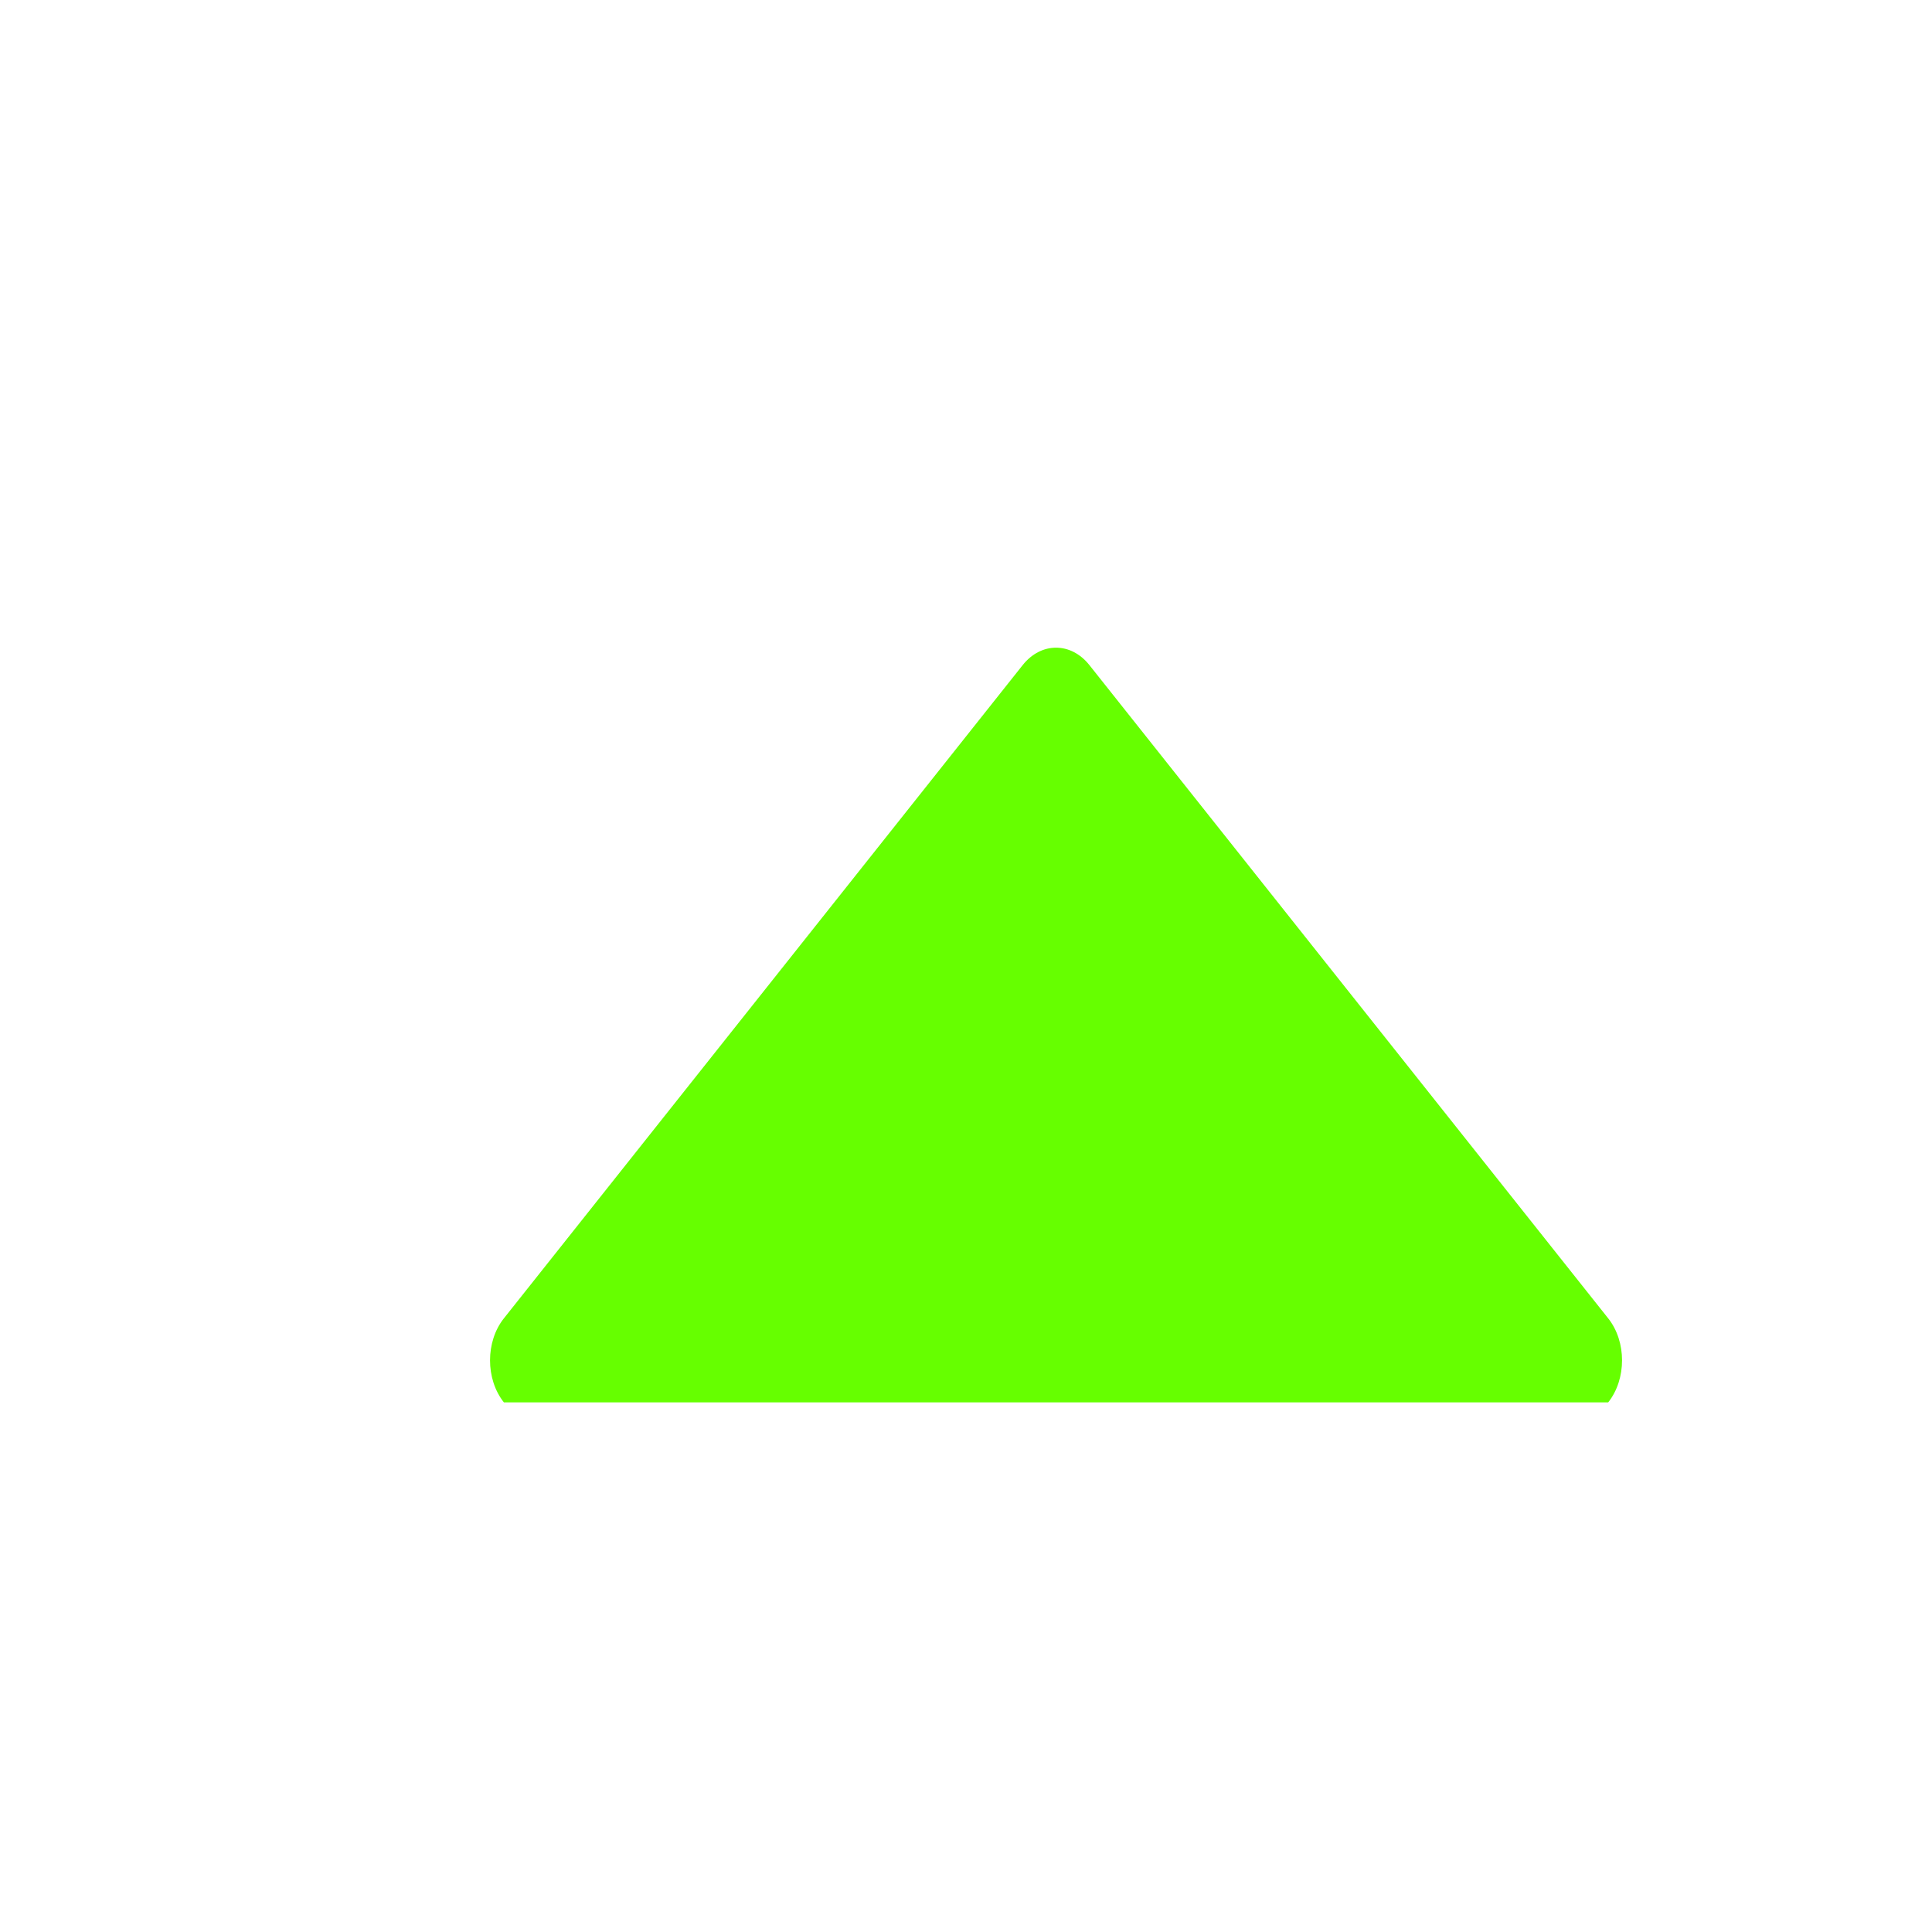
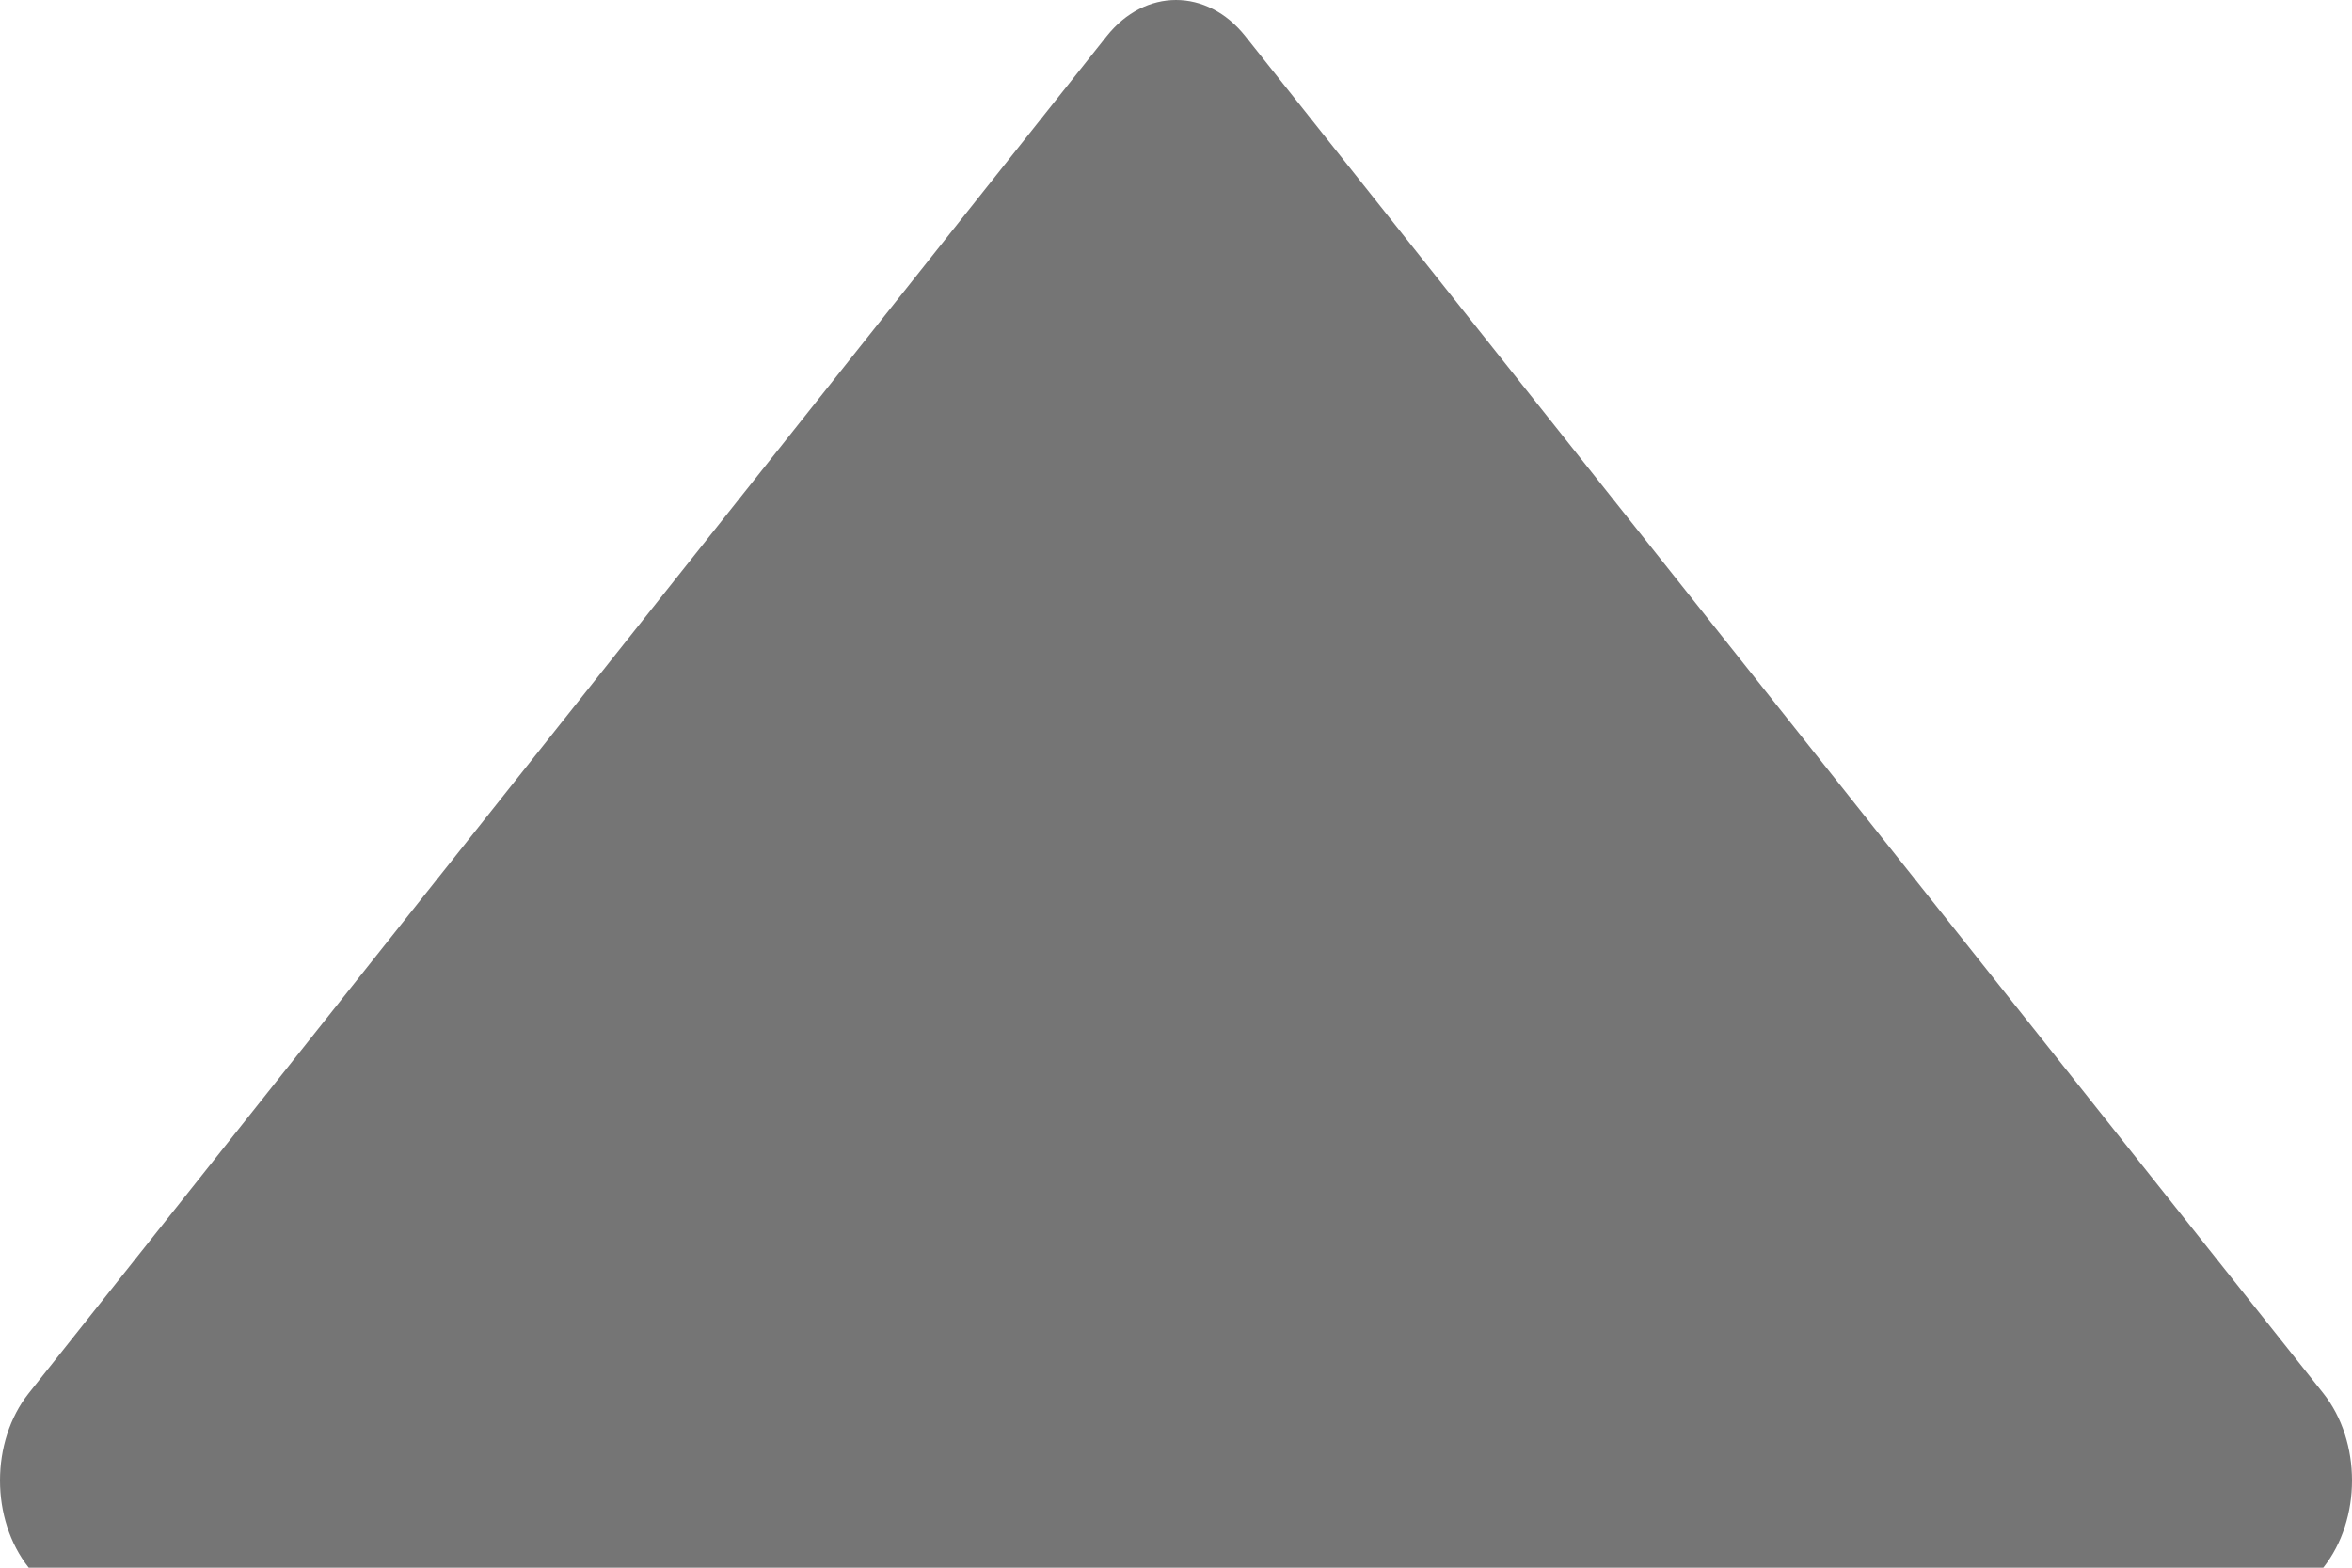
- <svg xmlns="http://www.w3.org/2000/svg" xml:space="preserve" style="enable-background:new 0 0 512.011 512.011;" viewBox="0 0 512.011 512.011" y="0px" x="0px" id="Layer_1" version="1.1">
+ <svg xmlns="http://www.w3.org/2000/svg" xml:space="preserve" viewBox="0 0 300 200" y="0px" x="0px" id="Layer_1" version="1.1" width="300" height="200">
  <defs id="defs41" />
-   <g transform="rotate(180,256.1092,256.7526)" id="g8">
+   <g transform="rotate(180,191.1752,170.93)" id="g8" style="fill:#757575;fill-opacity:1">
</g>
-   <g transform="rotate(180,256.1092,256.7526)" id="g10">
+   <g transform="rotate(180,191.1752,170.93)" id="g10" style="fill:#757575;fill-opacity:1">
</g>
-   <g transform="rotate(180,256.1092,256.7526)" id="g12">
+   <g transform="rotate(180,191.1752,170.93)" id="g12" style="fill:#757575;fill-opacity:1">
</g>
-   <g transform="rotate(180,256.1092,256.7526)" id="g14">
+   <g transform="rotate(180,191.1752,170.93)" id="g14" style="fill:#757575;fill-opacity:1">
</g>
-   <g transform="rotate(180,256.1092,256.7526)" id="g16">
+   <g transform="rotate(180,191.1752,170.93)" id="g16" style="fill:#757575;fill-opacity:1">
</g>
-   <g transform="rotate(180,256.1092,256.7526)" id="g18">
+   <g transform="rotate(180,191.1752,170.93)" id="g18" style="fill:#757575;fill-opacity:1">
</g>
-   <g transform="rotate(180,256.1092,256.7526)" id="g20">
+   <g transform="rotate(180,191.1752,170.93)" id="g20" style="fill:#757575;fill-opacity:1">
</g>
-   <g transform="rotate(180,256.1092,256.7526)" id="g22">
+   <g transform="rotate(180,191.1752,170.93)" id="g22" style="fill:#757575;fill-opacity:1">
</g>
-   <g transform="rotate(180,256.1092,256.7526)" id="g24">
+   <g transform="rotate(180,191.1752,170.93)" id="g24" style="fill:#757575;fill-opacity:1">
</g>
-   <g transform="rotate(180,256.1092,256.7526)" id="g26">
+   <g transform="rotate(180,191.1752,170.93)" id="g26" style="fill:#757575;fill-opacity:1">
</g>
-   <g transform="rotate(180,256.1092,256.7526)" id="g28">
+   <g transform="rotate(180,191.1752,170.93)" id="g28" style="fill:#757575;fill-opacity:1">
</g>
-   <g transform="rotate(180,256.1092,256.7526)" id="g30">
+   <g transform="rotate(180,191.1752,170.93)" id="g30" style="fill:#757575;fill-opacity:1">
</g>
-   <g transform="rotate(180,256.1092,256.7526)" id="g32">
+   <g transform="rotate(180,191.1752,170.93)" id="g32" style="fill:#757575;fill-opacity:1">
</g>
-   <g transform="rotate(180,256.1092,256.7526)" id="g34">
+   <g transform="rotate(180,191.1752,170.93)" id="g34" style="fill:#757575;fill-opacity:1">
</g>
-   <g transform="rotate(180,256.1092,256.7526)" id="g36">
+   <g transform="rotate(180,191.1752,170.93)" id="g36" style="fill:#757575;fill-opacity:1">
</g>
-   <g transform="matrix(-0.5859253,0,0,-0.7377814,429.8682,462.8291)" id="g6-3" style="fill:#66ff00">
-     <g id="g4-6" style="fill:#66ff00">
-       <path id="path2-7" d="m 505.755,123.592 c -275.867,0 -195.501,0 -499.499,0 -8.341,8.341 -8.341,21.824 0,30.165 l 234.667,234.667 c 4.16,4.16 9.621,6.251 15.083,6.251 5.462,0 10.923,-2.091 15.083,-6.251 L 505.756,153.757 c 8.34,-8.341 8.34,-21.824 -10e-4,-30.165 z" style="fill:#66ff00" />
+   <g transform="matrix(-0.5859253,0,0,-0.7377814,300.0002,291.1839)" id="g6-3" style="fill:#757575;fill-opacity:1">
+     <g id="g4-6" style="fill:#757575;fill-opacity:1">
+       <path id="path2-7" d="m 505.755,123.592 c -275.867,0 -195.501,0 -499.499,0 -8.341,8.341 -8.341,21.824 0,30.165 l 234.667,234.667 c 4.16,4.16 9.621,6.251 15.083,6.251 5.462,0 10.923,-2.091 15.083,-6.251 L 505.756,153.757 c 8.34,-8.341 8.34,-21.824 -10e-4,-30.165 z" style="fill:#757575;fill-opacity:1" />
    </g>
  </g>
</svg>
